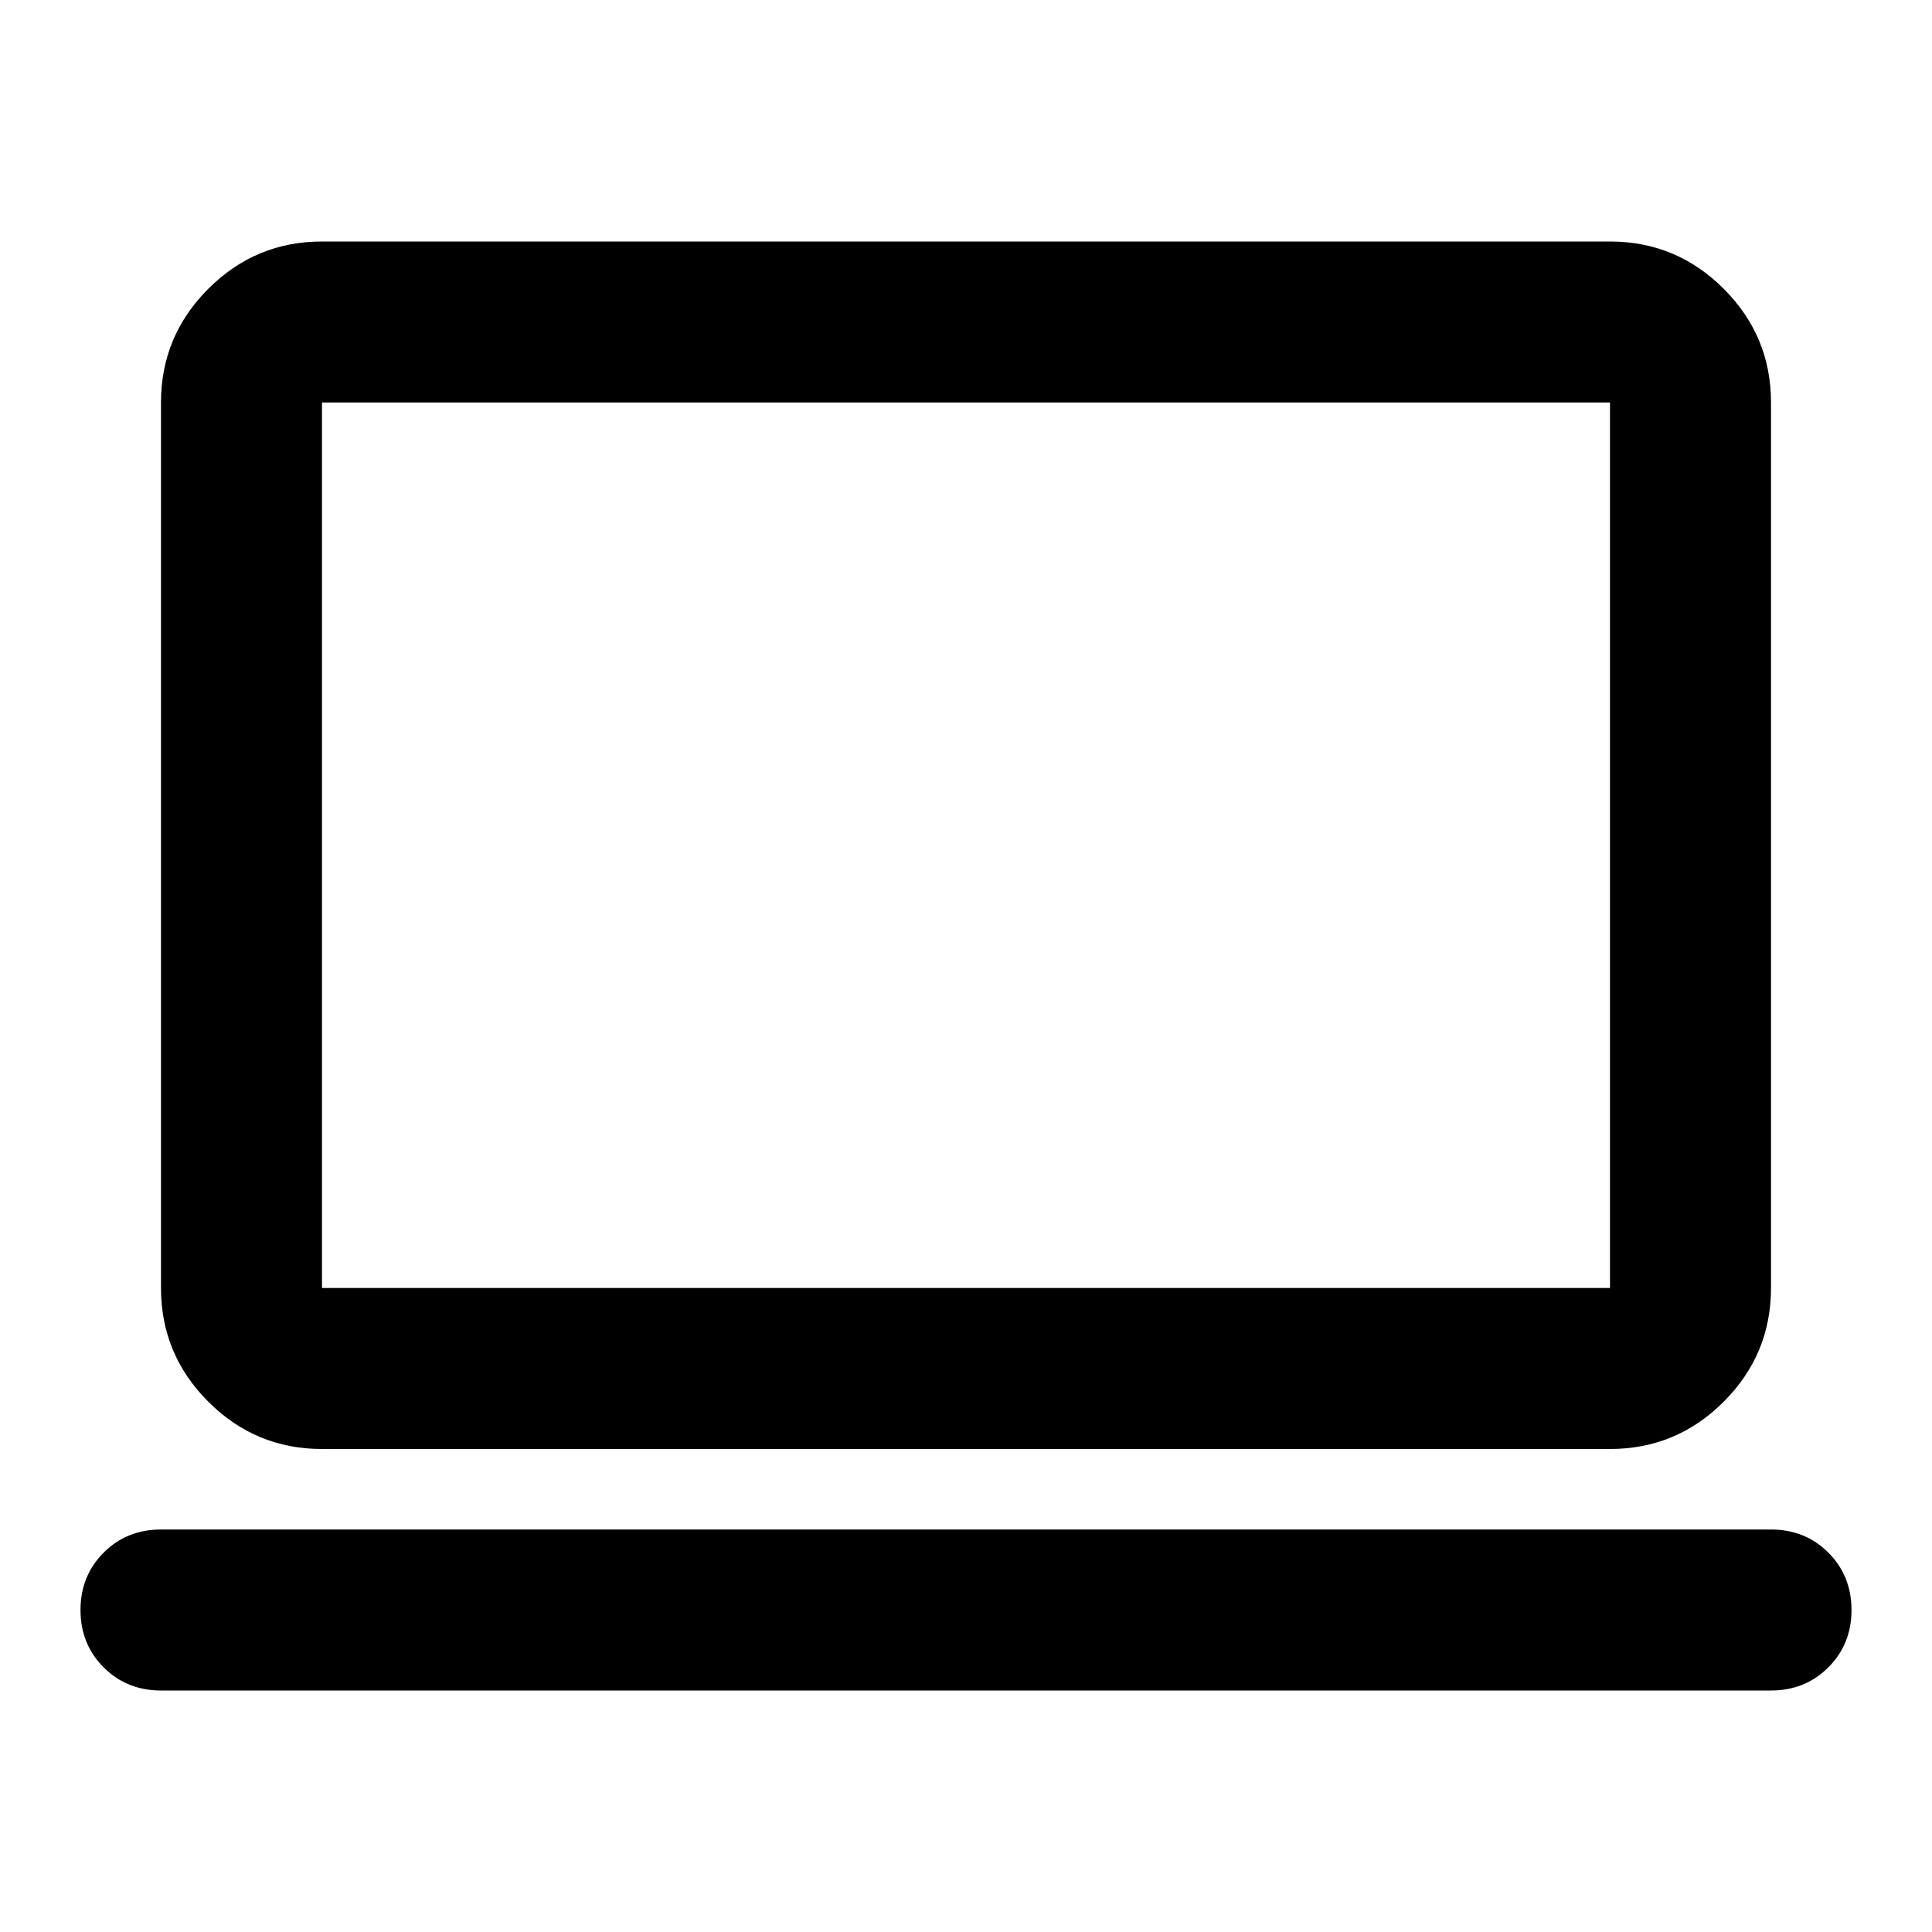
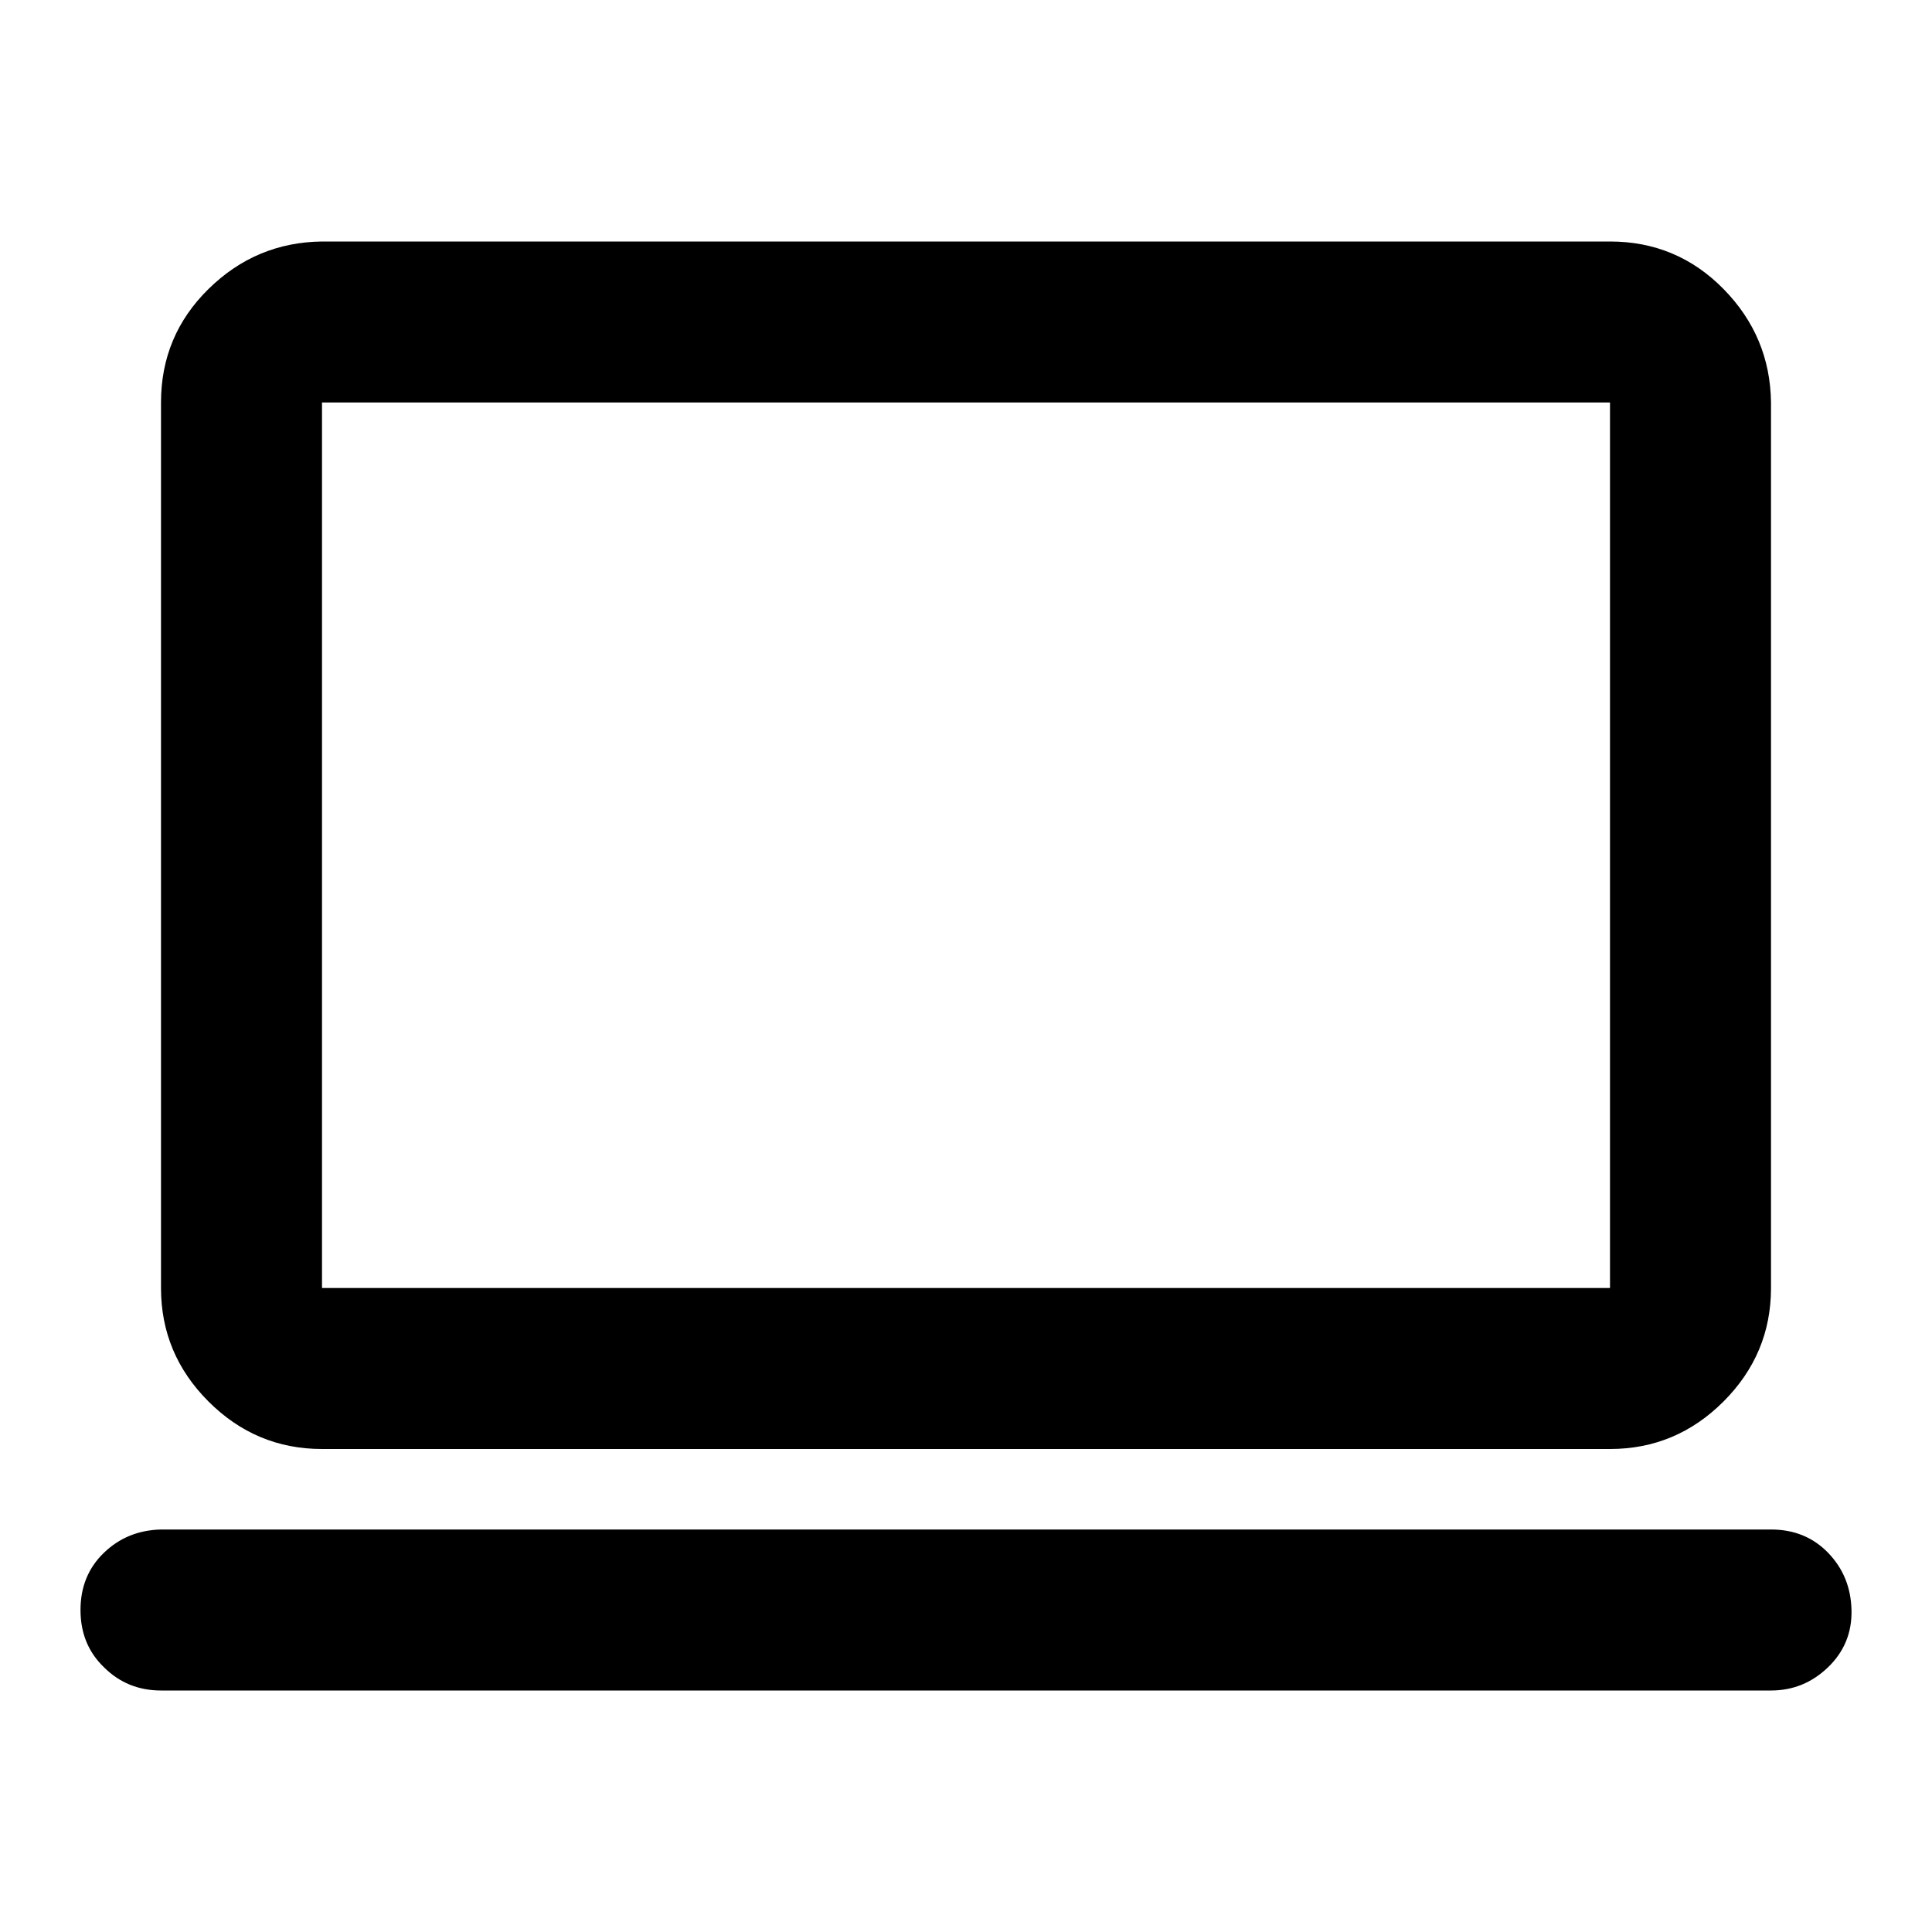
- <svg xmlns="http://www.w3.org/2000/svg" viewBox="0 -960 960 960" width="24" height="24" fill="currentColor" aria-hidden="true">
-   <path d="M80-120q-17 0-28.5-11.5T40-160q0-17 11.5-28.5T80-200h800q17 0 28.5 11.5T920-160q0 17-11.5 28.5T880-120H80Zm80-120q-33 0-56.5-23.5T80-320v-440q0-33 23.5-56.5T160-840h640q33 0 56.5 23.5T880-760v440q0 33-23.5 56.5T800-240H160Zm0-80h640v-440H160v440Zm0 0v-440 440Z" />
+ <svg xmlns="http://www.w3.org/2000/svg" viewBox="0 0 24 24" width="24" height="24" fill="currentColor" aria-hidden="true">
+   <path d="M2,21q-0.42,0-0.71-0.29Q1,20.43 1,20t0.29-0.71T2,19H22q0.43,0 0.71,0.29T23,20t-0.29,0.71T22,21H2Zm2-3q-0.82,0-1.41-0.59T2,16V5Q2,4.17 2.59,3.59T4,3H20q0.83,0 1.41,0.59T22,5V16q0,0.82-0.59,1.41T20,18H4Zm0-2H20V5H4V16Zm0,0V5V16Z" />
</svg>
